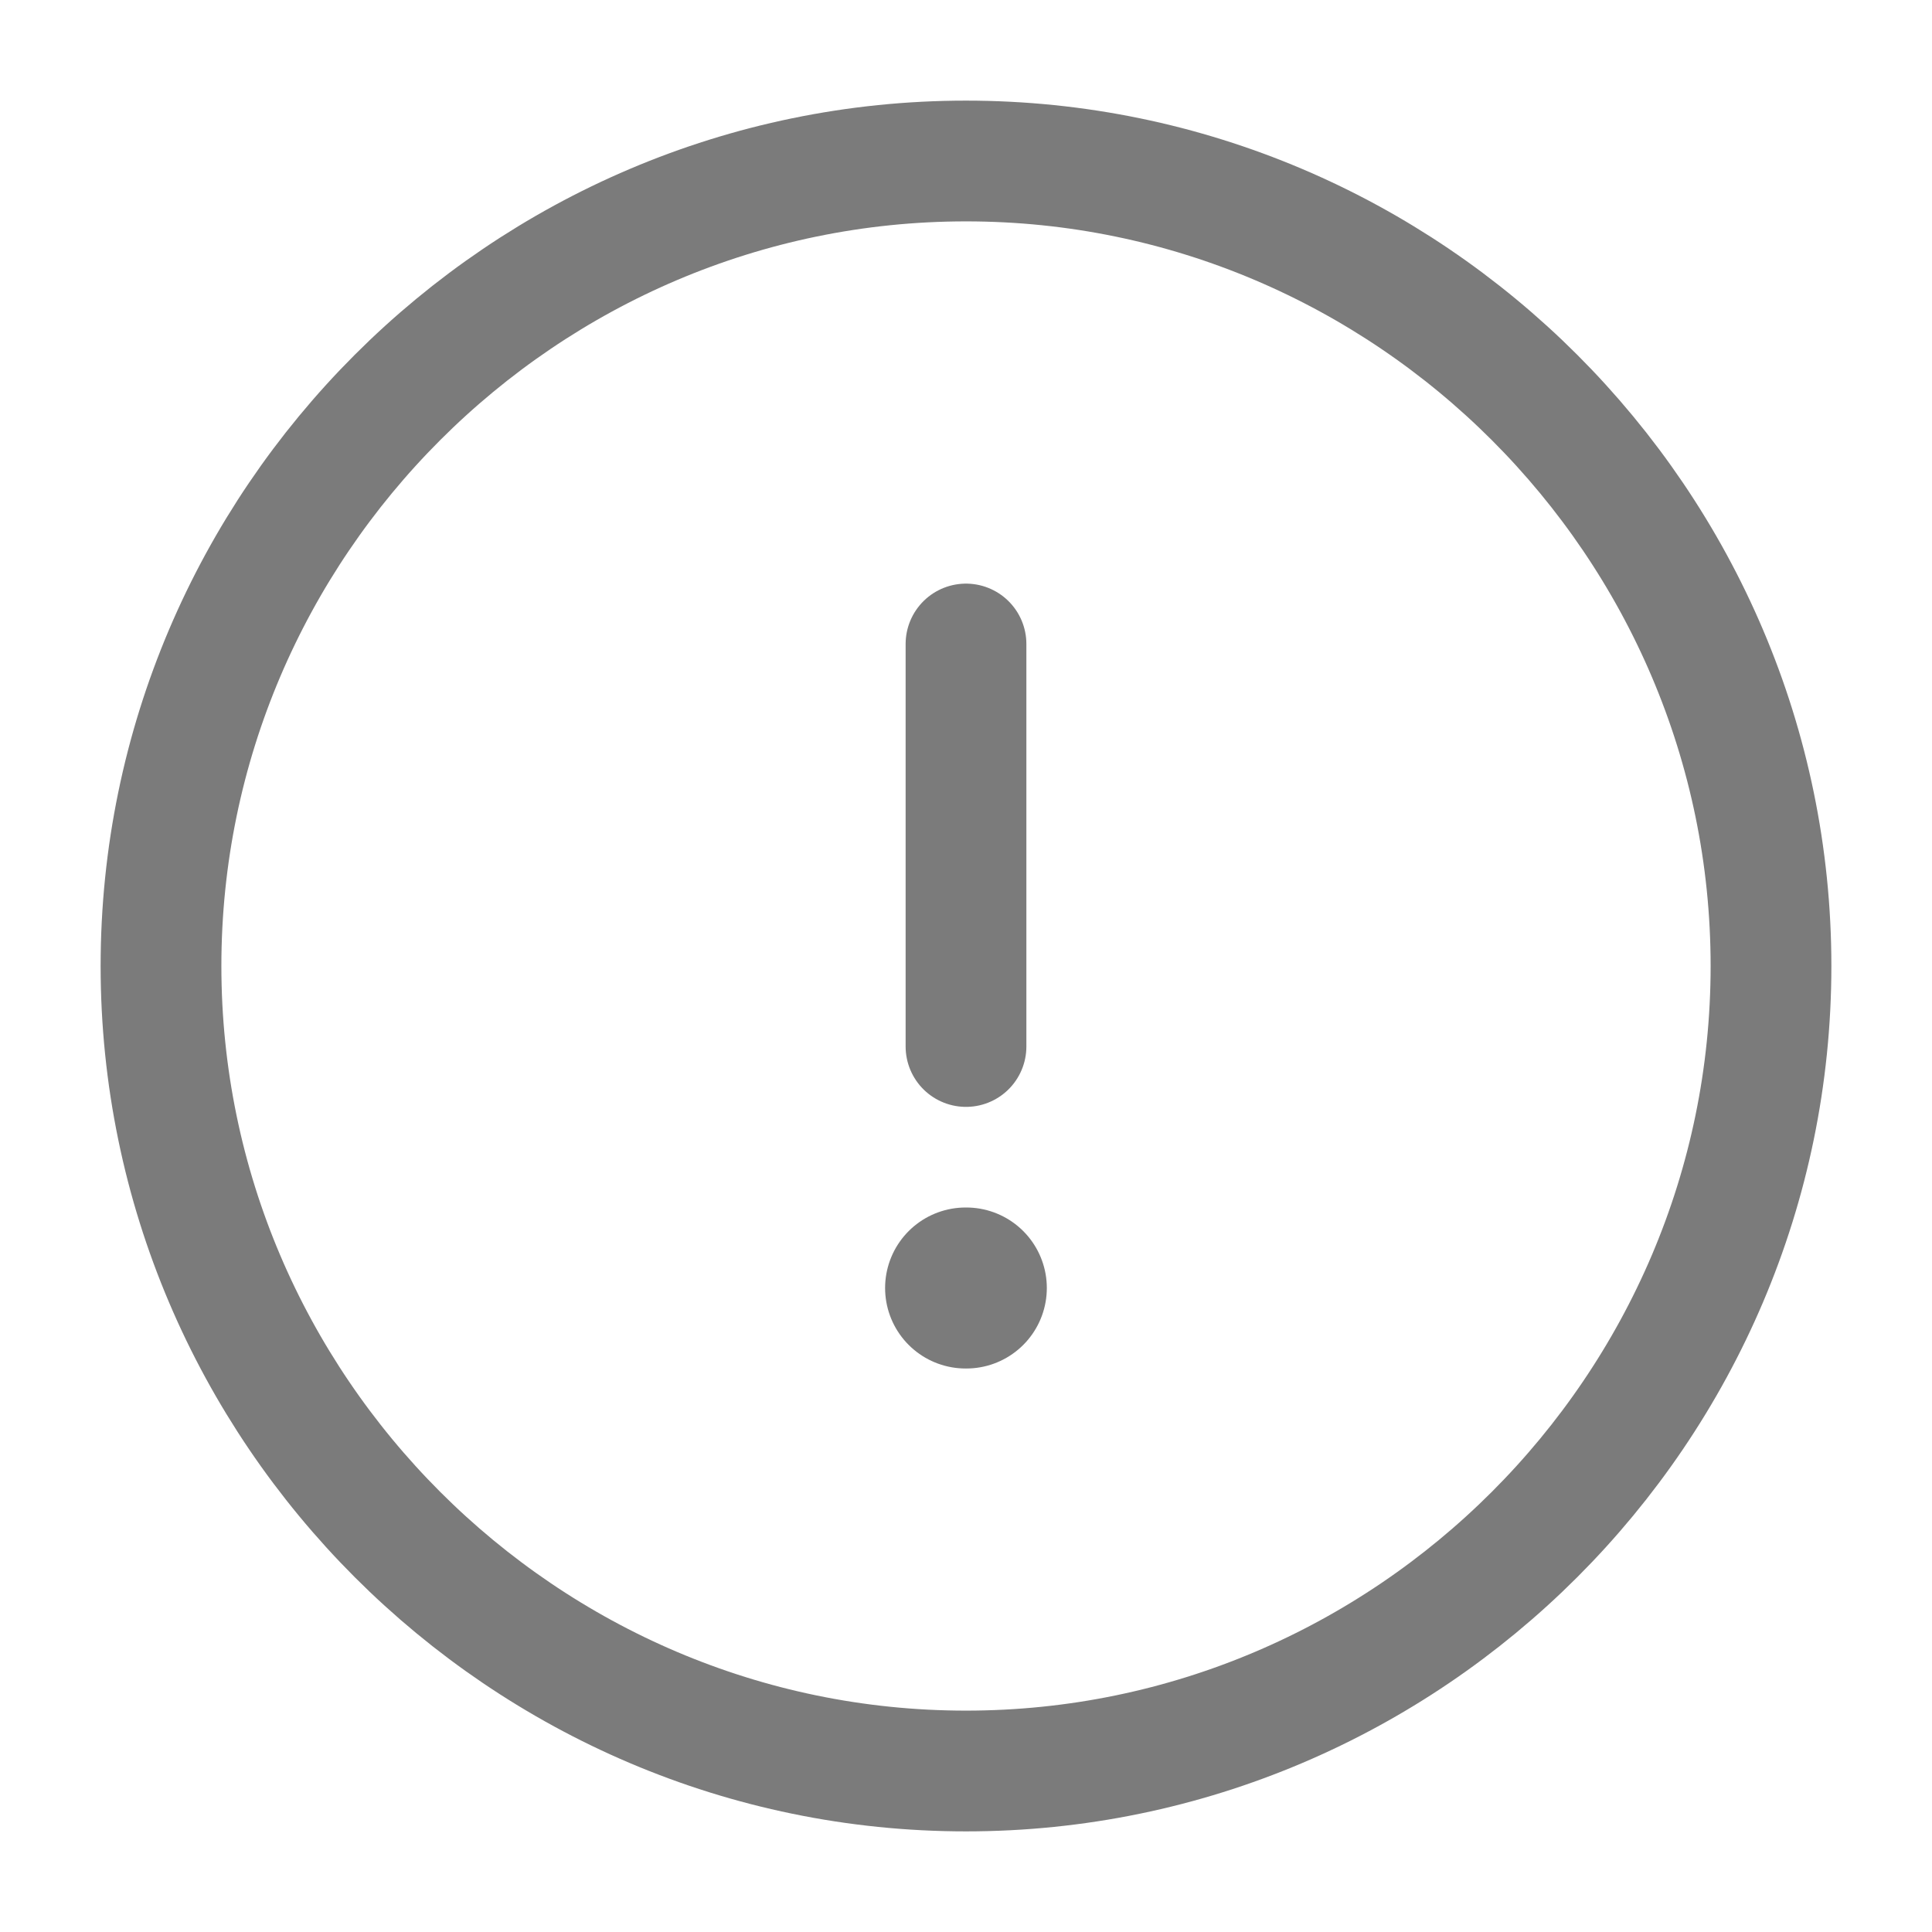
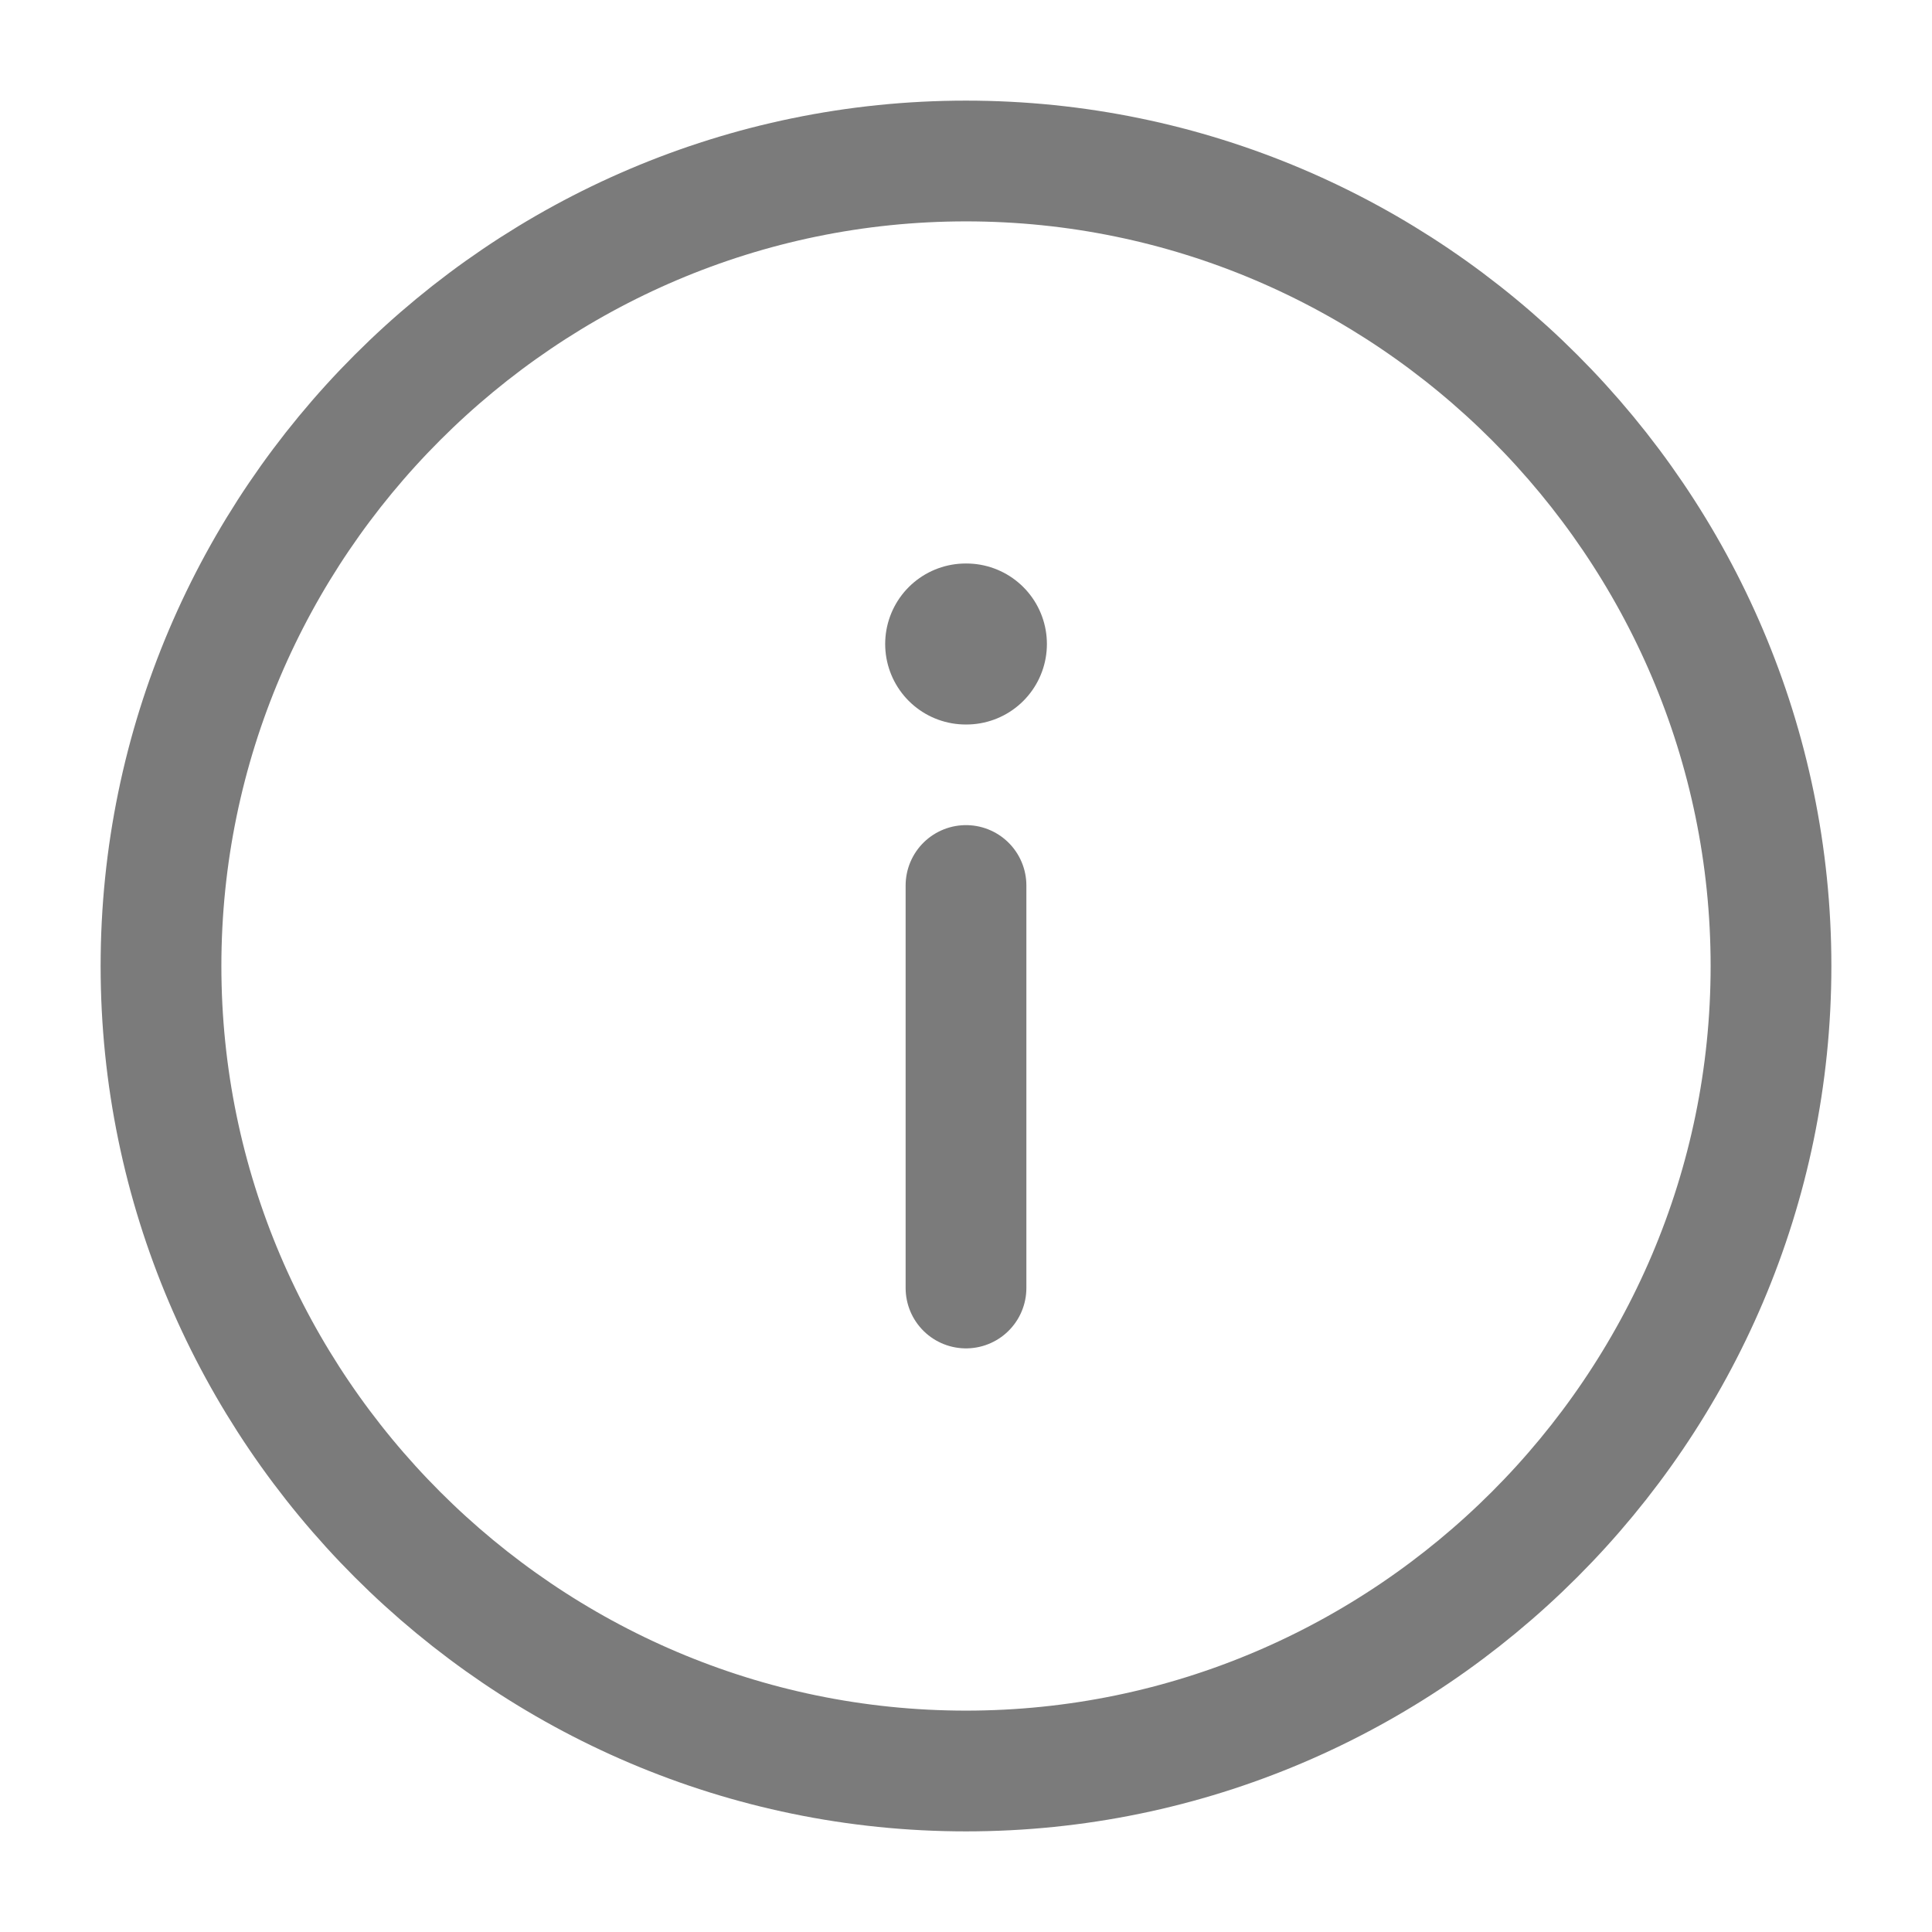
<svg xmlns="http://www.w3.org/2000/svg" width="24" height="24" viewBox="0 0 24 24" fill="none">
-   <path d="M12 22C17.5 22 22 17.5 22 12C22 6.5 17.5 2 12 2C6.5 2 2 6.5 2 12C2 17.5 6.5 22 12 22Z" stroke="#7B7B7B" stroke-width="1.5" stroke-linecap="round" stroke-linejoin="round" />
-   <path d="M12 8V13" stroke="#7B7B7B" stroke-width="1.5" stroke-linecap="round" stroke-linejoin="round" />
-   <path d="M11.995 16H12.004" stroke="#7B7B7B" stroke-width="2" stroke-linecap="round" stroke-linejoin="round" />
+   <g transform="rotate(180 12 12)">
+     <path d="M12 22C17.5 22 22 17.5 22 12C22 6.5 17.5 2 12 2C6.5 2 2 6.5 2 12C2 17.5 6.5 22 12 22Z" stroke="#7B7B7B" stroke-width="1.5" stroke-linecap="round" stroke-linejoin="round" />
+     <path d="M12 8V13" stroke="#7B7B7B" stroke-width="1.5" stroke-linecap="round" stroke-linejoin="round" />
+     <path d="M11.995 16H12.004" stroke="#7B7B7B" stroke-width="2" stroke-linecap="round" stroke-linejoin="round" />
+   </g>
</svg>
